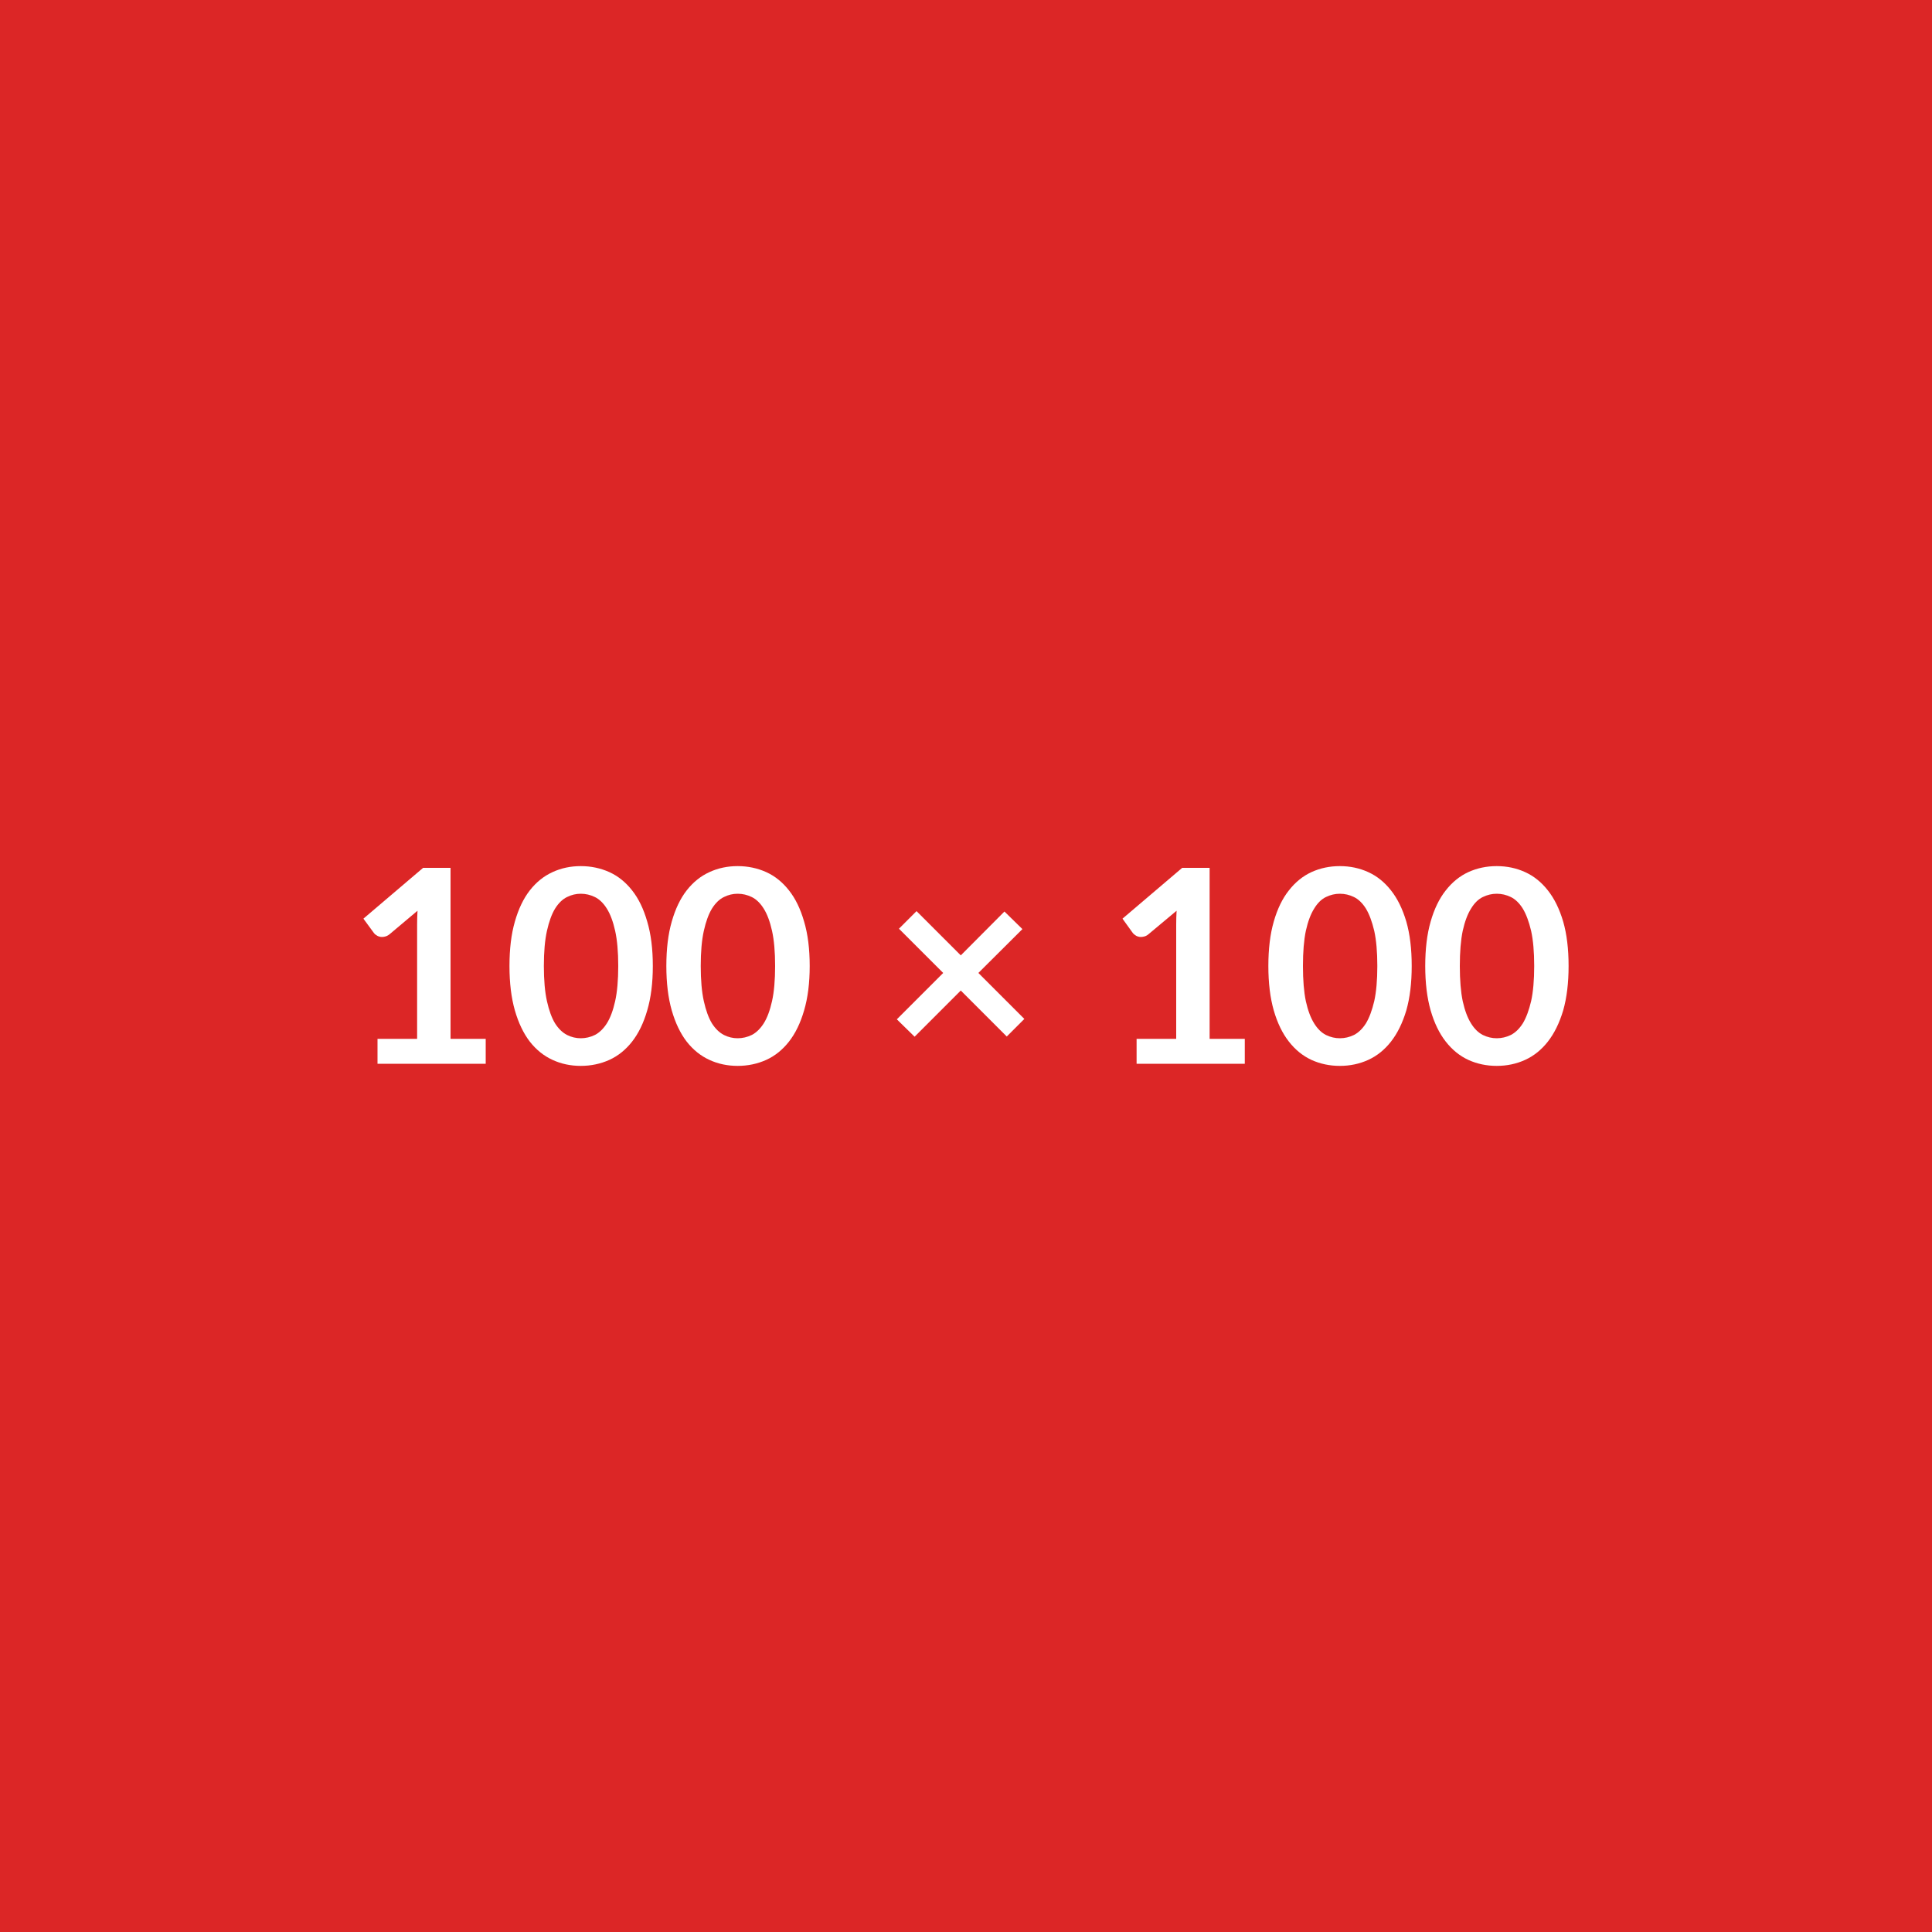
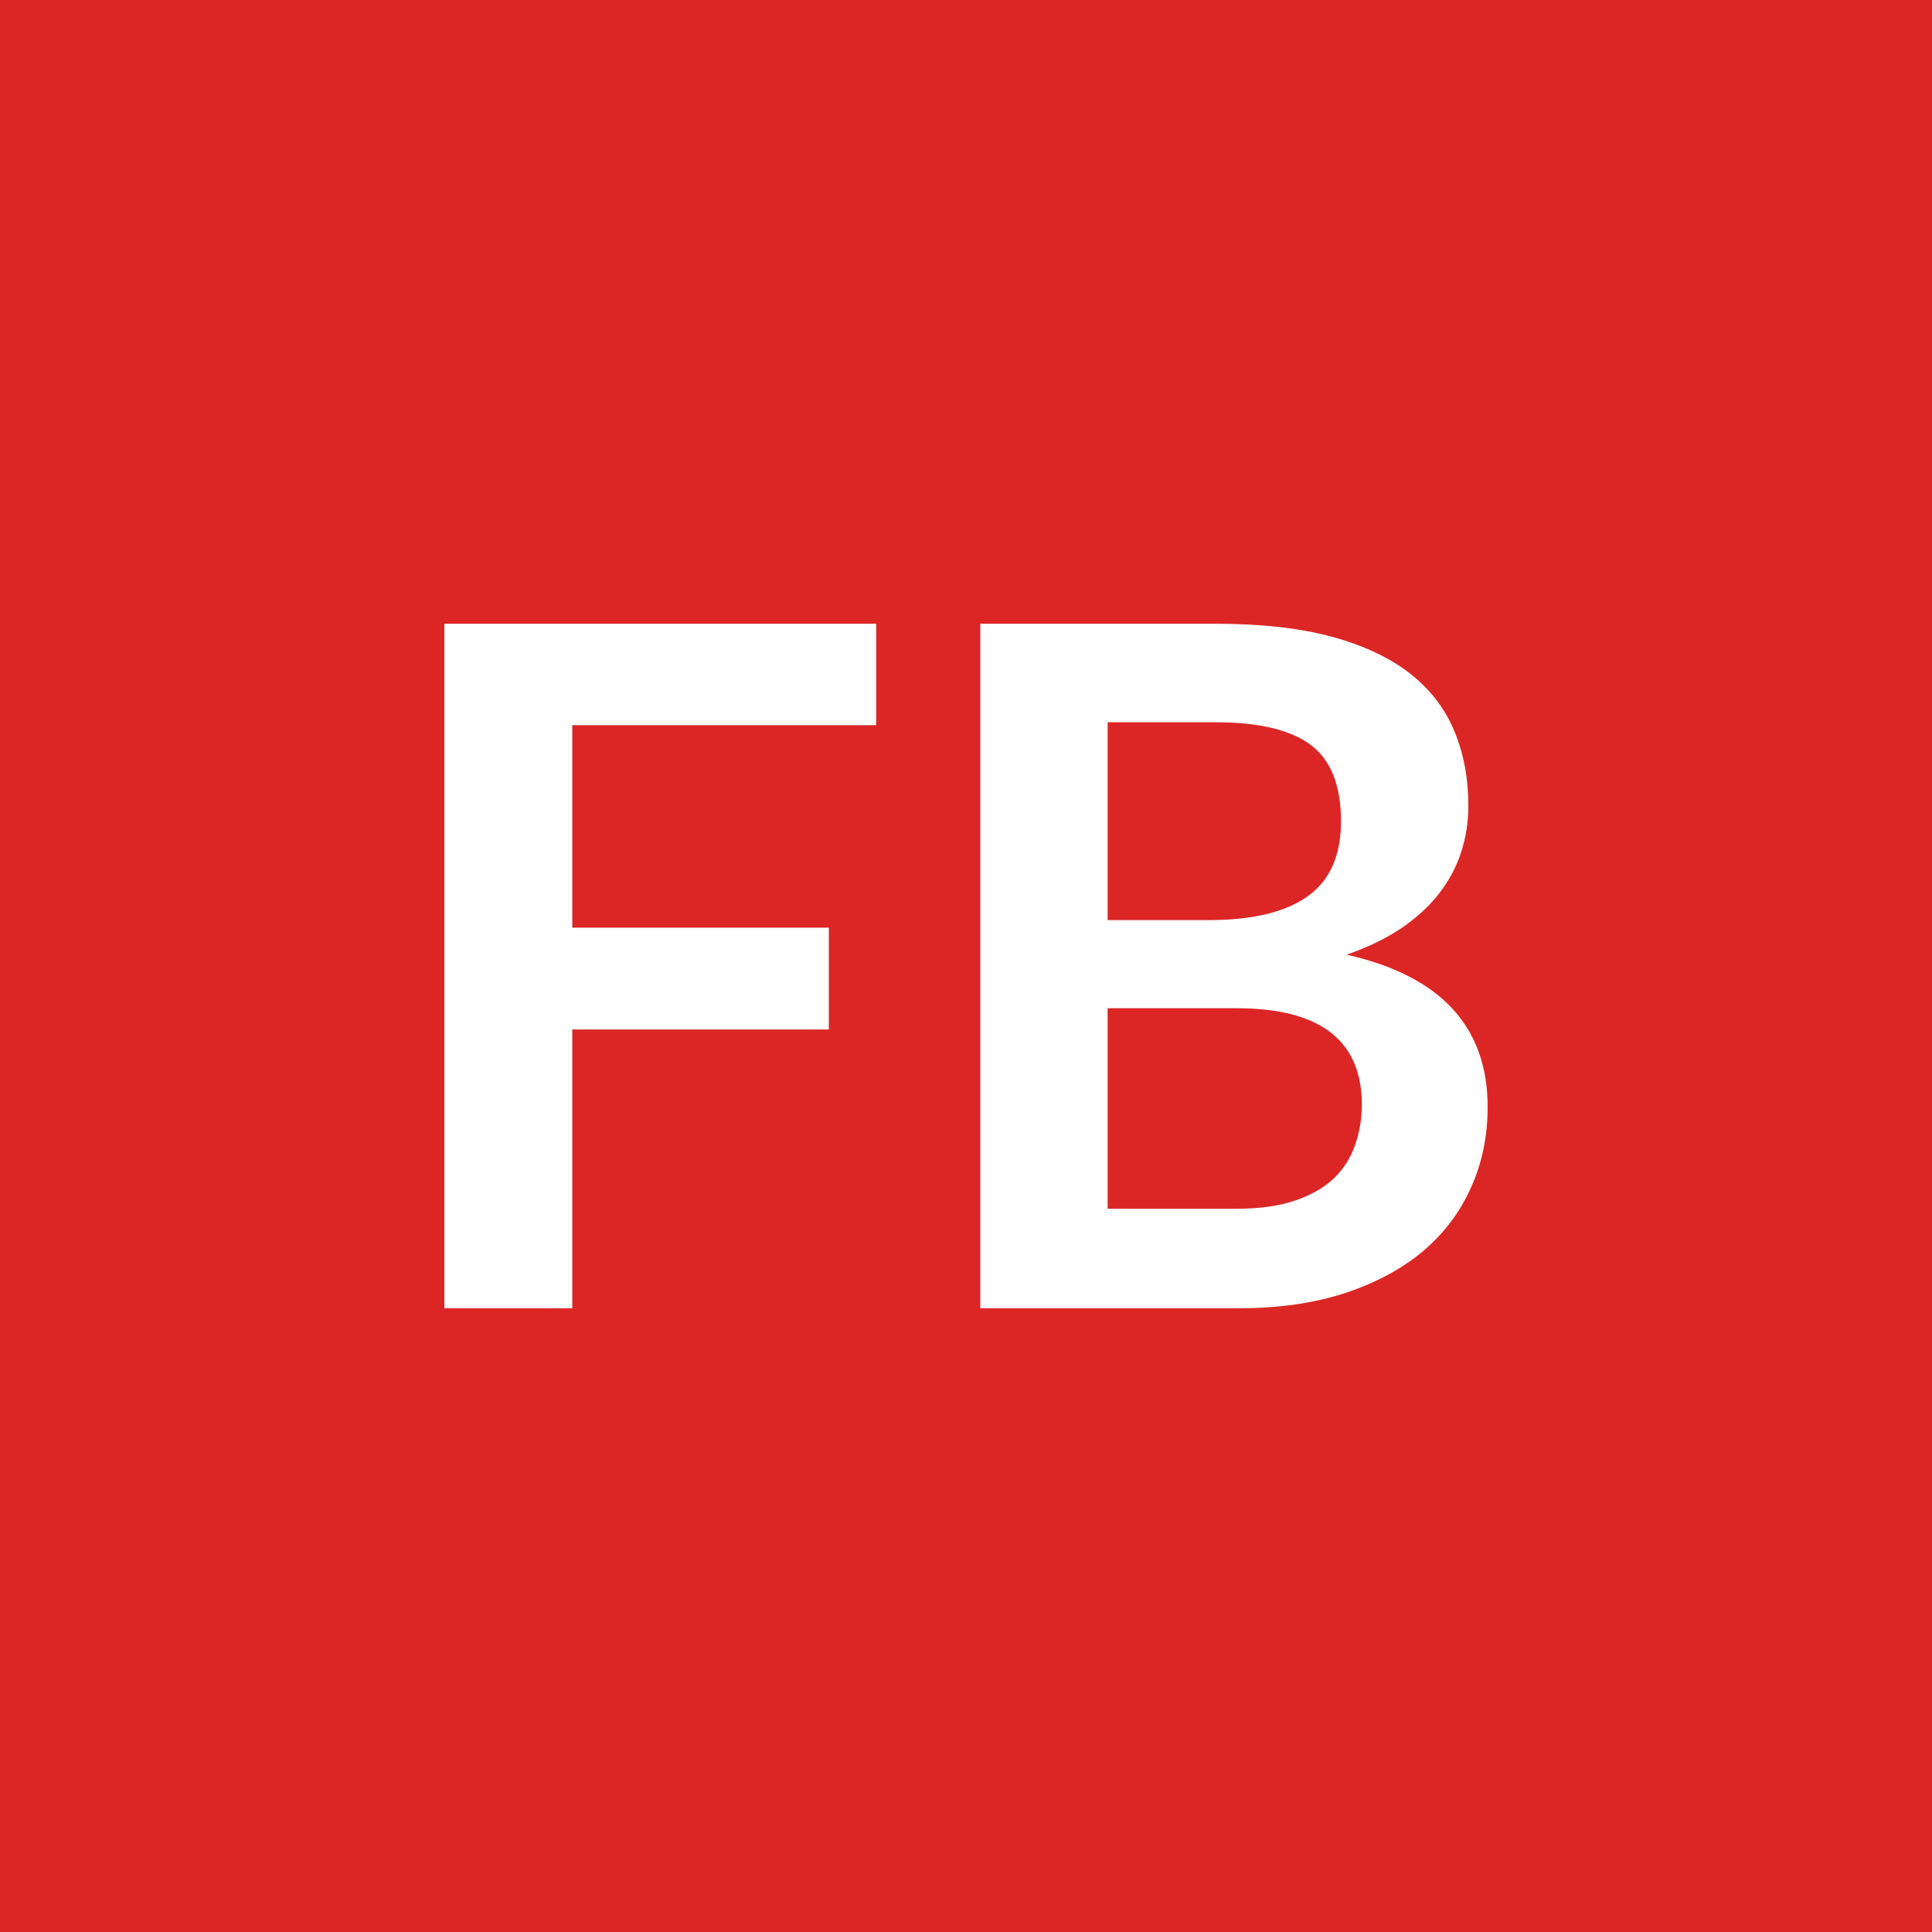
<svg xmlns="http://www.w3.org/2000/svg" width="100" height="100" viewBox="0 0 100 100">
  <rect width="100%" height="100%" fill="#dc2626" />
-   <path fill="#ffffff" d="M23.32 53.77h1.82v1.29h-5.6v-1.29h2.05v-5.91q0-.35.02-.72l-1.45 1.22q-.13.1-.25.12-.12.03-.23.01t-.19-.08q-.09-.05-.13-.11l-.55-.75 3.09-2.63h1.42zM33.79 50q0 1.32-.29 2.3-.28.97-.78 1.61t-1.18.95q-.69.31-1.48.31t-1.46-.31q-.68-.31-1.18-.95-.49-.64-.77-1.61-.28-.98-.28-2.3 0-1.33.28-2.3.28-.98.77-1.61.5-.64 1.18-.95.67-.31 1.46-.31t1.48.31q.68.31 1.18.95.5.63.78 1.61.29.97.29 2.3M32 50q0-1.1-.16-1.82t-.43-1.15-.62-.6-.73-.17q-.37 0-.71.17-.35.17-.62.6-.26.43-.42 1.15T28.15 50t.16 1.82.42 1.15q.27.42.62.6.34.17.71.17.38 0 .73-.17.35-.18.62-.6.27-.43.43-1.15T32 50m9.91 0q0 1.32-.29 2.3-.28.97-.78 1.61t-1.18.95q-.69.31-1.48.31t-1.46-.31q-.68-.31-1.18-.95-.49-.64-.77-1.61-.28-.98-.28-2.3 0-1.33.28-2.3.28-.98.77-1.61.5-.64 1.18-.95.67-.31 1.46-.31t1.48.31q.68.31 1.18.95.5.63.78 1.61.29.97.29 2.3m-1.79 0q0-1.1-.16-1.82t-.43-1.15-.62-.6-.73-.17q-.37 0-.71.17-.35.17-.62.6-.26.43-.42 1.15T36.27 50t.16 1.82.42 1.15q.27.42.62.6.34.17.71.17.38 0 .73-.17.35-.18.62-.6.27-.43.43-1.15t.16-1.82m12.9 2.74-.91.91-2.38-2.38-2.39 2.39-.92-.9 2.4-2.4-2.29-2.29.91-.91 2.29 2.29 2.26-2.27.93.91-2.28 2.27zm9.59 1.03h1.82v1.29h-5.6v-1.29h2.05v-5.91q0-.35.02-.72l-1.46 1.22q-.12.1-.25.12-.12.03-.23.01t-.19-.08q-.08-.05-.13-.11l-.54-.75 3.09-2.63h1.42zM73.07 50q0 1.32-.28 2.3-.29.97-.79 1.61t-1.18.95-1.47.31-1.47-.31q-.67-.31-1.17-.95t-.78-1.61q-.28-.98-.28-2.3 0-1.33.28-2.3.28-.98.78-1.61.5-.64 1.17-.95.68-.31 1.47-.31t1.47.31 1.18.95q.5.63.79 1.61.28.97.28 2.3m-1.78 0q0-1.1-.16-1.82-.17-.72-.43-1.15-.27-.43-.62-.6t-.73-.17q-.37 0-.72.17t-.61.6q-.27.43-.43 1.15-.15.72-.15 1.82t.15 1.82q.16.72.43 1.15.26.42.61.6.35.17.72.17.38 0 .73-.17.35-.18.62-.6.26-.43.43-1.15.16-.72.16-1.82m9.9 0q0 1.32-.28 2.3-.29.97-.79 1.61t-1.18.95-1.47.31-1.47-.31q-.67-.31-1.17-.95t-.78-1.61q-.28-.98-.28-2.3 0-1.33.28-2.3.28-.98.78-1.61.5-.64 1.17-.95.68-.31 1.47-.31t1.47.31 1.18.95q.5.63.79 1.61.28.97.28 2.3m-1.78 0q0-1.1-.16-1.82-.17-.72-.43-1.15-.27-.43-.62-.6t-.73-.17q-.37 0-.72.17t-.61.6q-.27.43-.43 1.15-.15.72-.15 1.82t.15 1.82q.16.72.43 1.15.26.42.61.6.35.17.72.17.38 0 .73-.17.35-.18.62-.6.26-.43.43-1.15.16-.72.16-1.82" />
+   <path fill="#ffffff" d="M45.35 37.535H29.62v10.48H42.9v5.27H29.62v14.43H23v-35.43h22.35zm11.98 25.03h6.66q1.84 0 3.09-.44t2-1.17q.74-.74 1.07-1.72.34-.98.34-2.08 0-1.15-.37-2.07t-1.15-1.57q-.79-.65-2.02-.99-1.24-.34-2.98-.34h-6.64zm5.61-25.18h-5.61v10.24h5.24q3.38 0 5.11-1.23 1.73-1.22 1.73-3.89 0-2.77-1.57-3.95-1.57-1.17-4.9-1.17m-12.2-5.1h12.2q3.48 0 5.95.66 2.48.67 4.06 1.89 1.58 1.23 2.31 2.97.74 1.73.74 3.92 0 1.24-.37 2.38t-1.14 2.14q-.77.99-1.96 1.8-1.19.8-2.83 1.37 7.3 1.64 7.3 7.89 0 2.25-.86 4.16-.85 1.91-2.49 3.3-1.65 1.38-4.05 2.17-2.4.78-5.48.78H50.74z" />
</svg>
